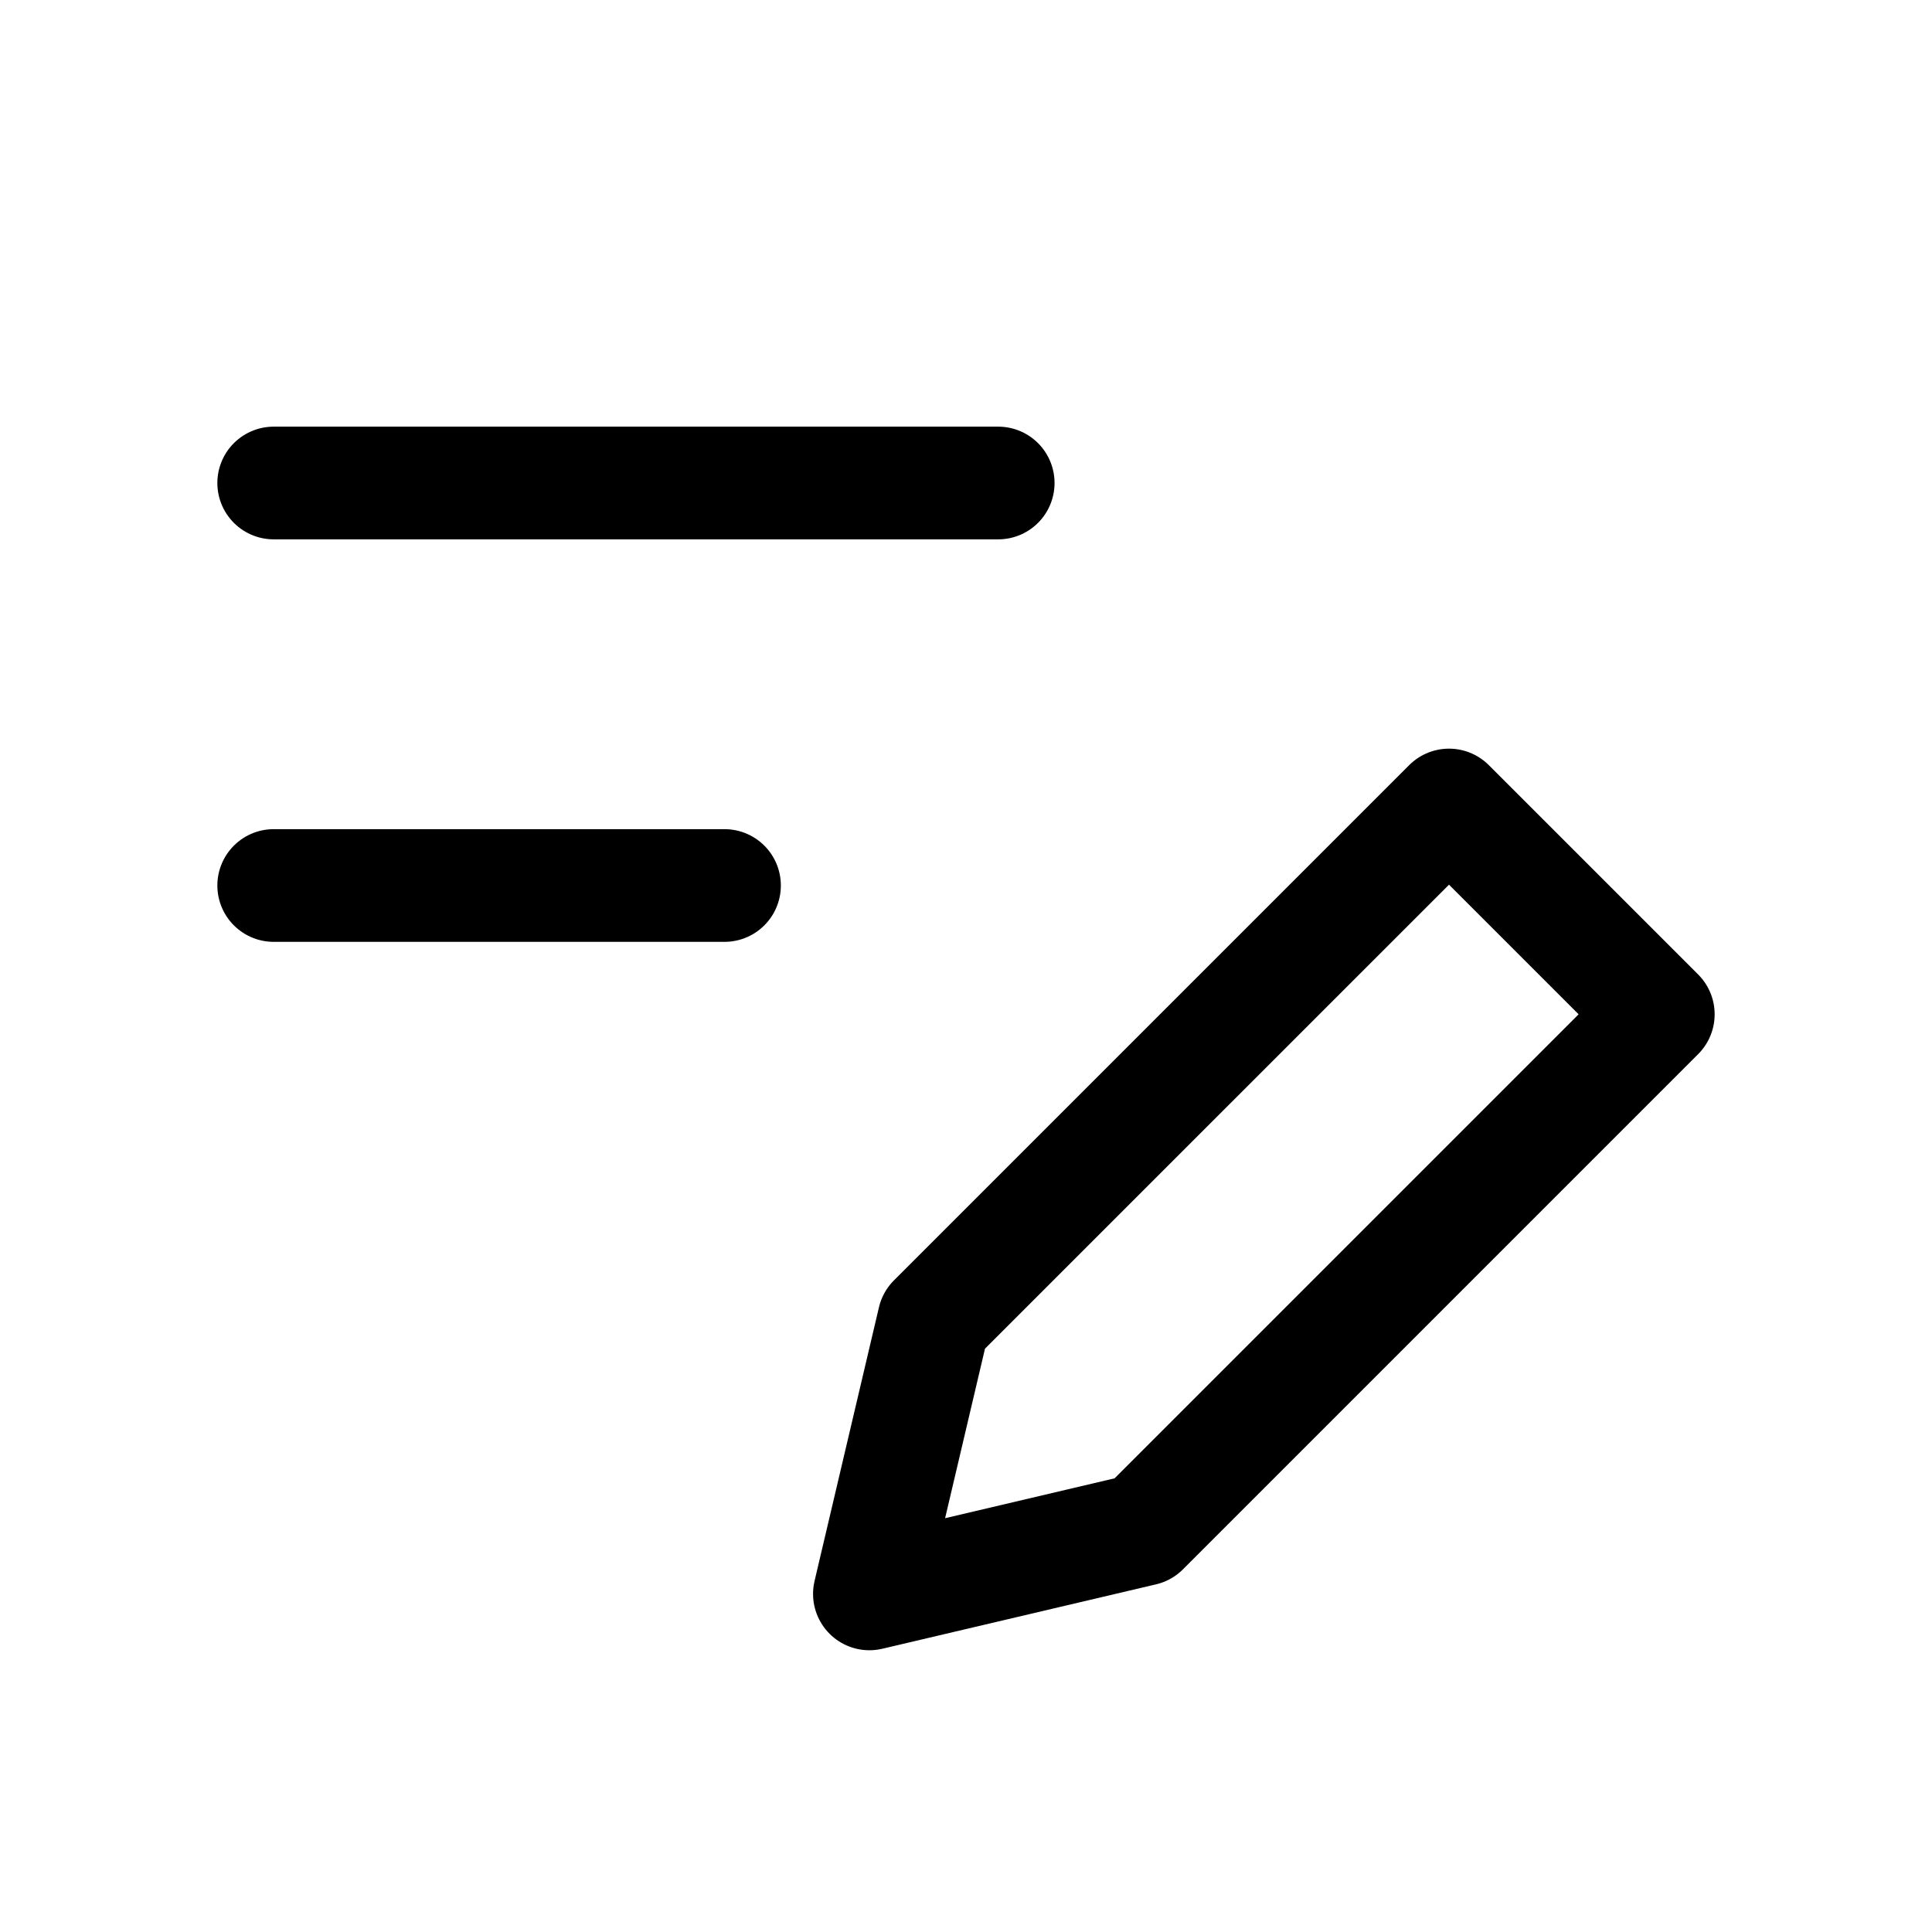
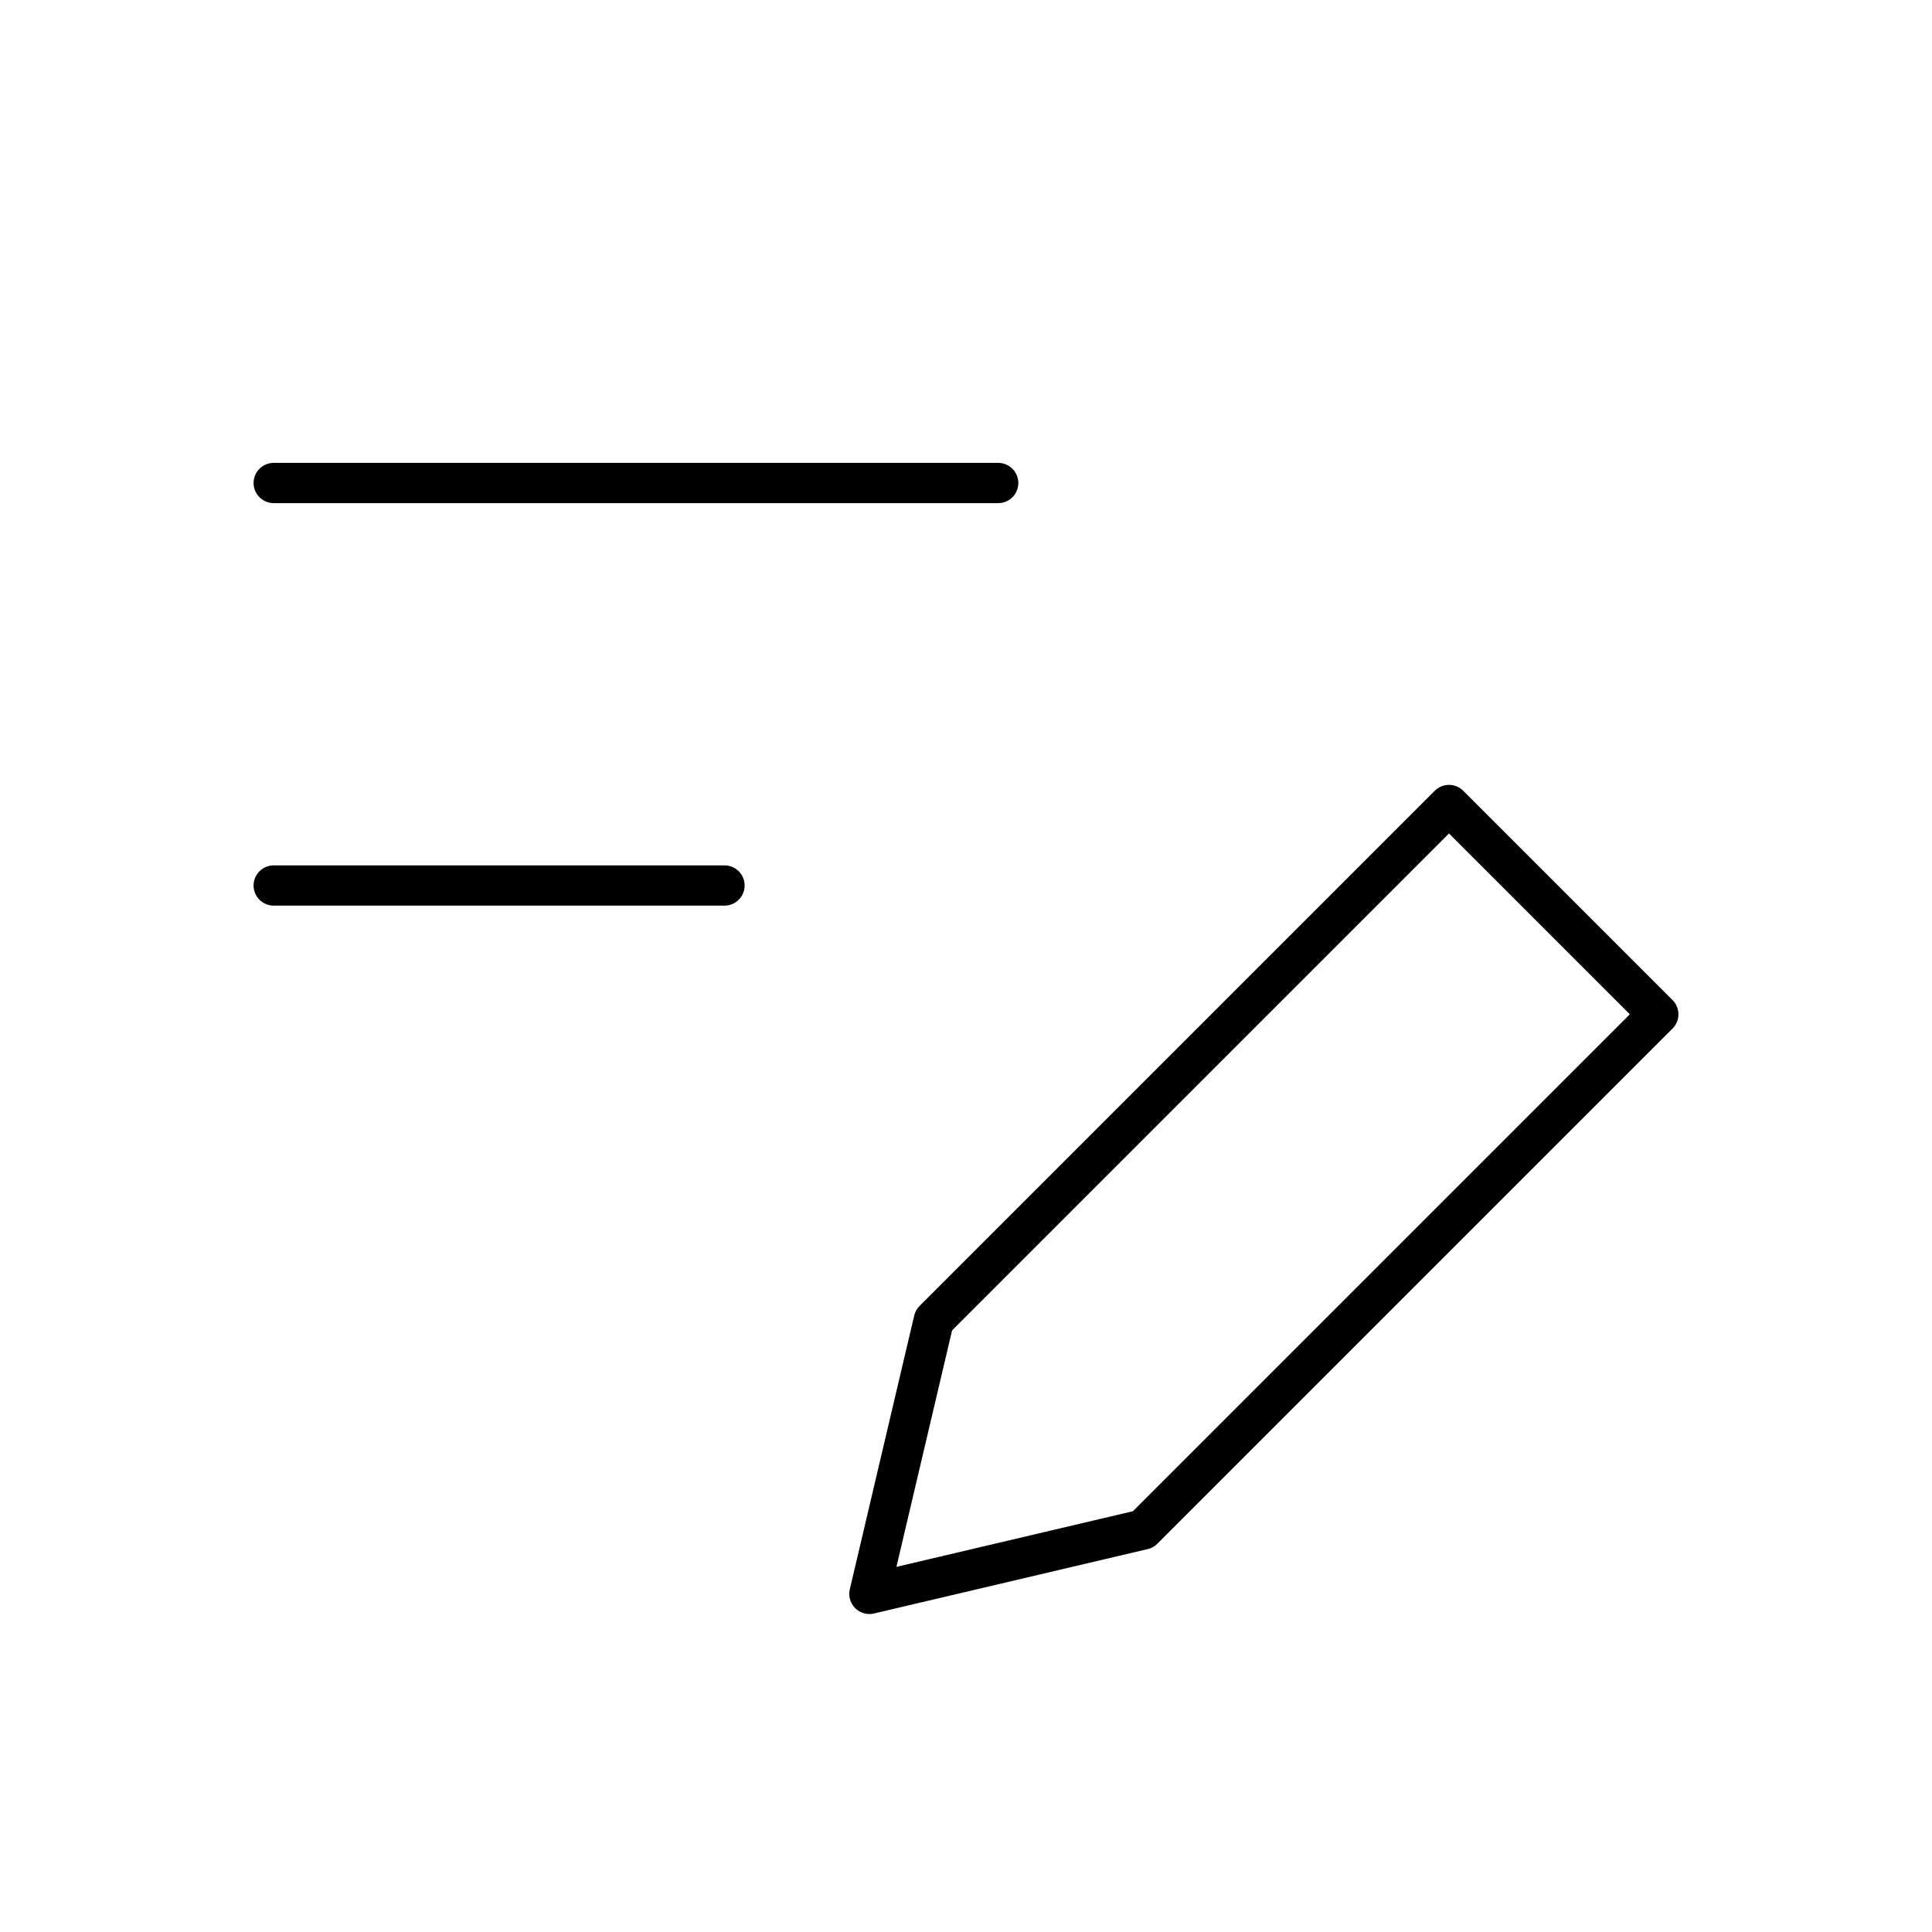
- <svg xmlns="http://www.w3.org/2000/svg" viewBox="0 0 24 24" width="24" height="24" fill="none" stroke="currentColor" stroke-width="1.4" stroke-linecap="round" stroke-linejoin="round">
+ <svg xmlns="http://www.w3.org/2000/svg" viewBox="0 0 24 24" width="24" height="24" fill="none" stroke="currentColor" stroke-width="0.5" stroke-linecap="round" stroke-linejoin="round">
  <path d="M3.4,6L12.4,6" />
  <path d="M3.4,11L9,11" />
  <path d="M11.6,16.4L18,10L20.6,12.6L14.2,19L10.8,19.8Z" />
</svg>
